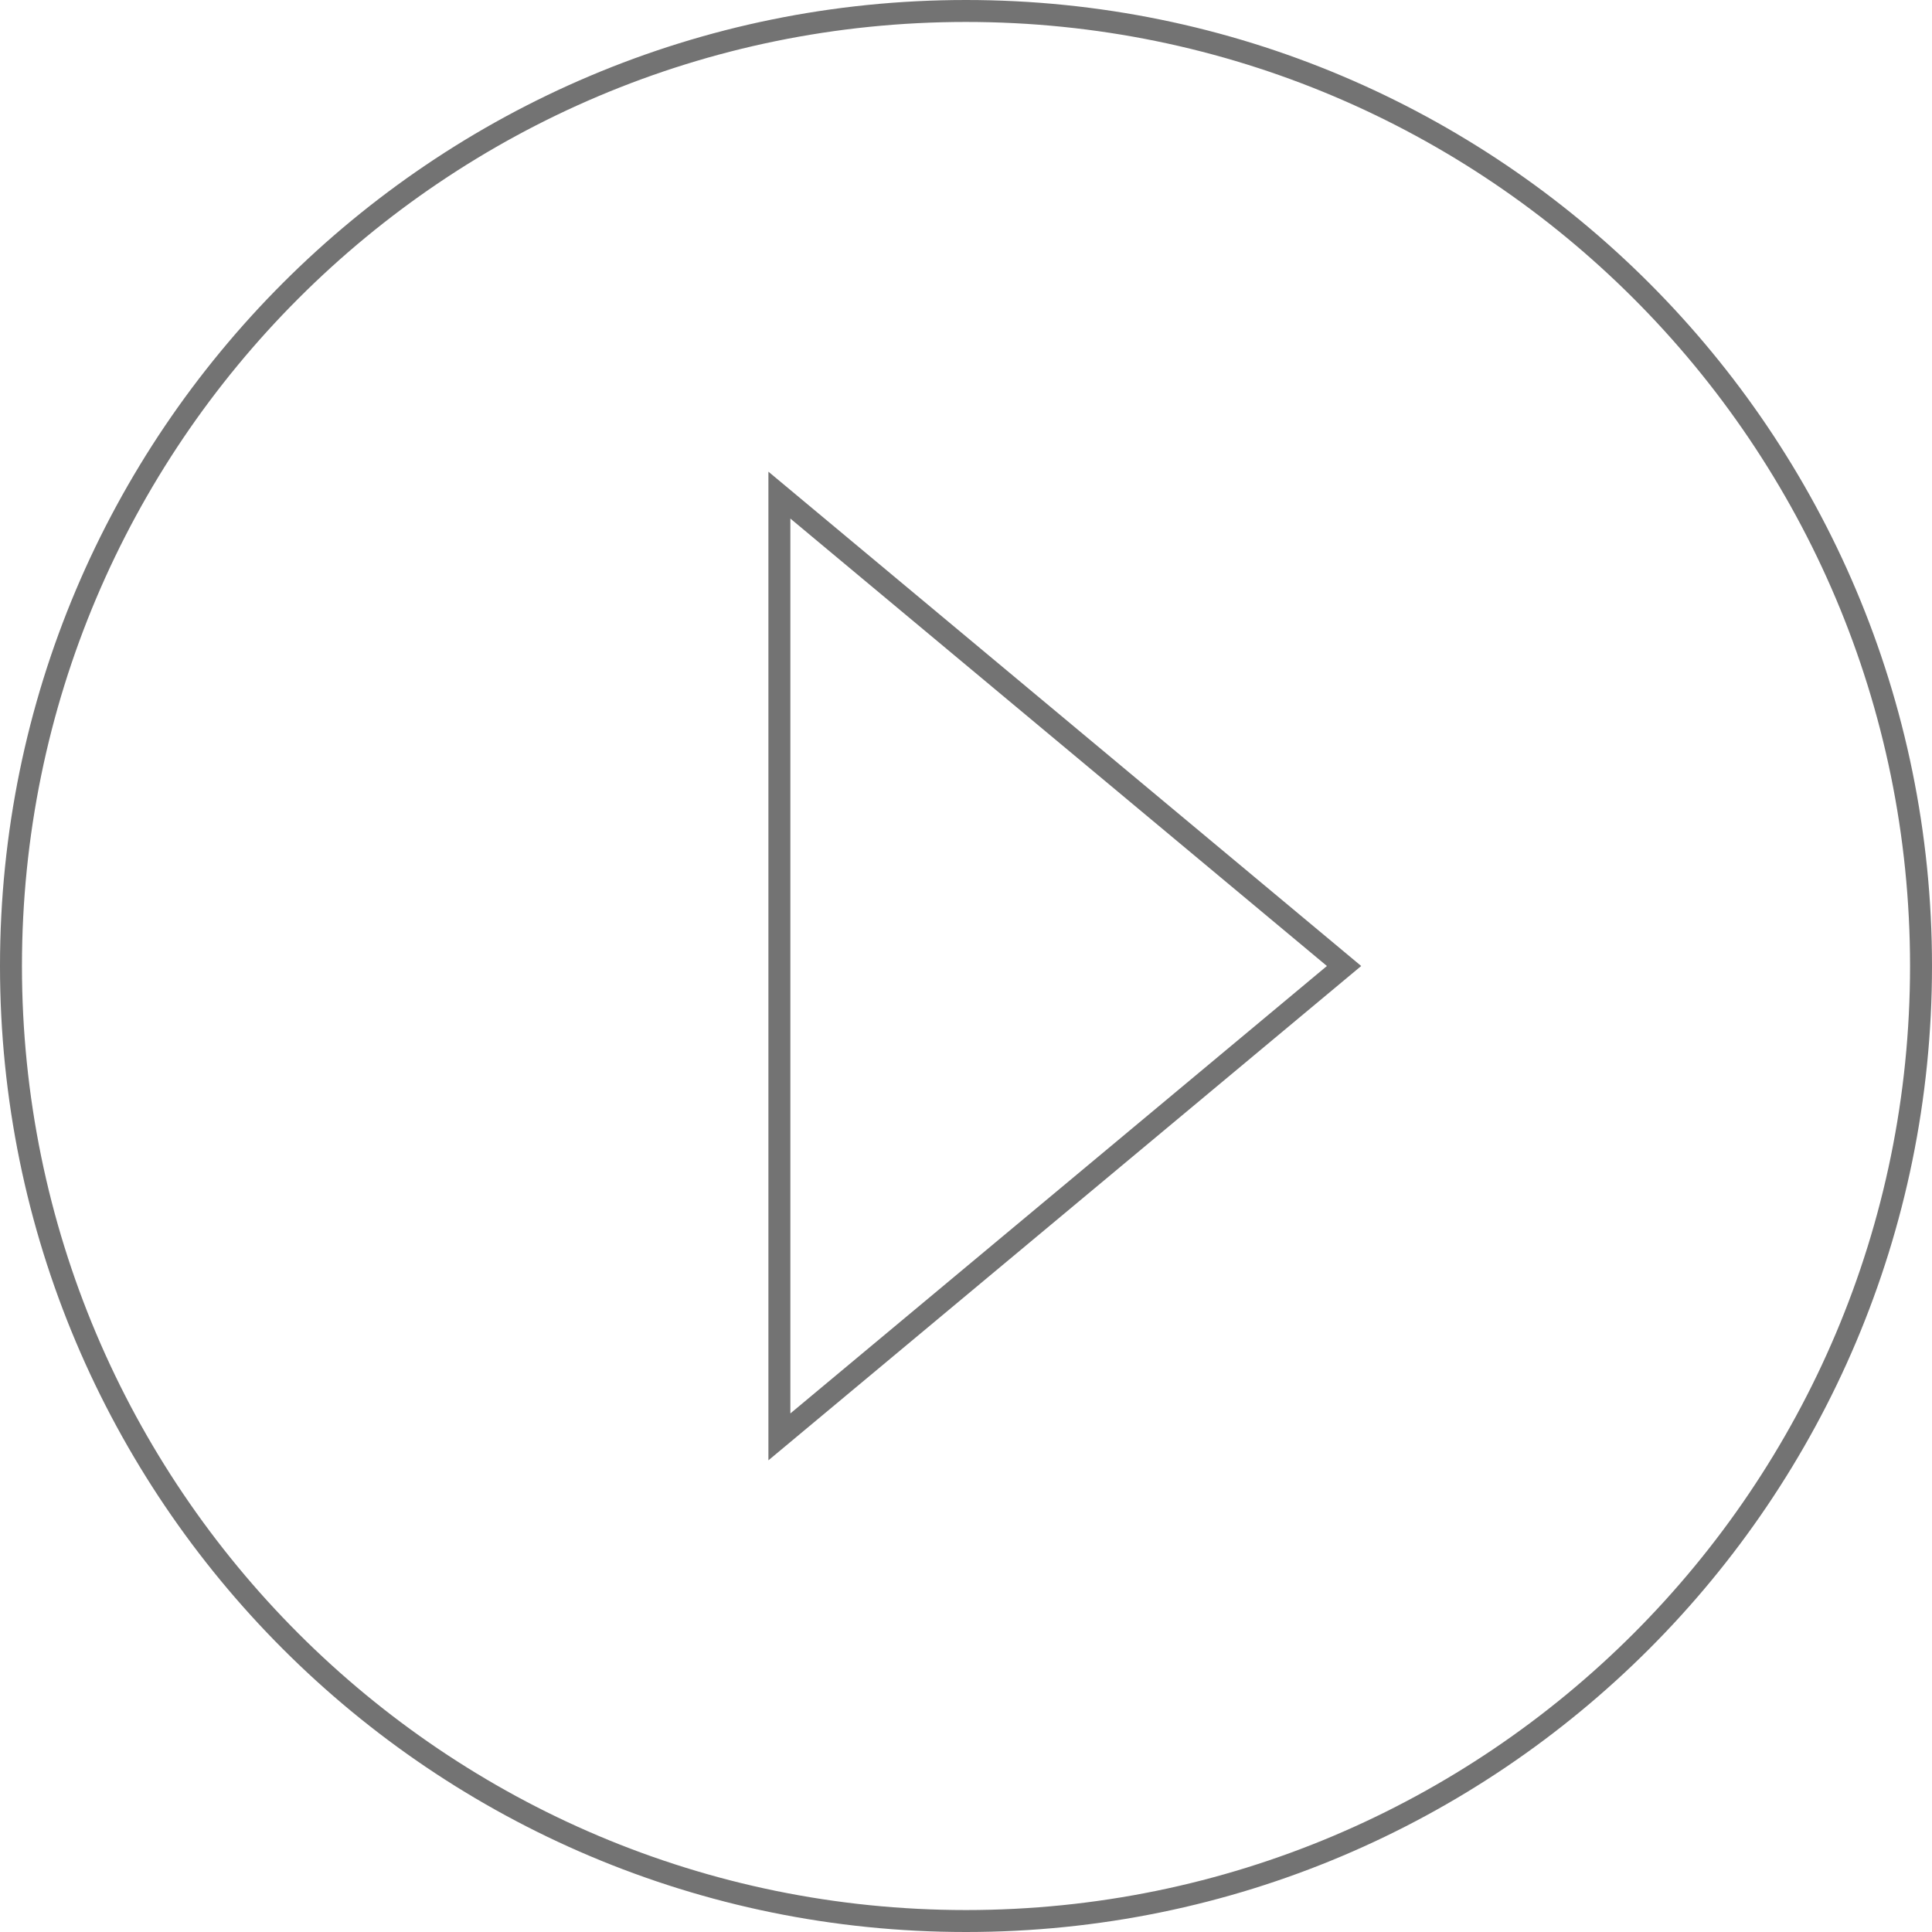
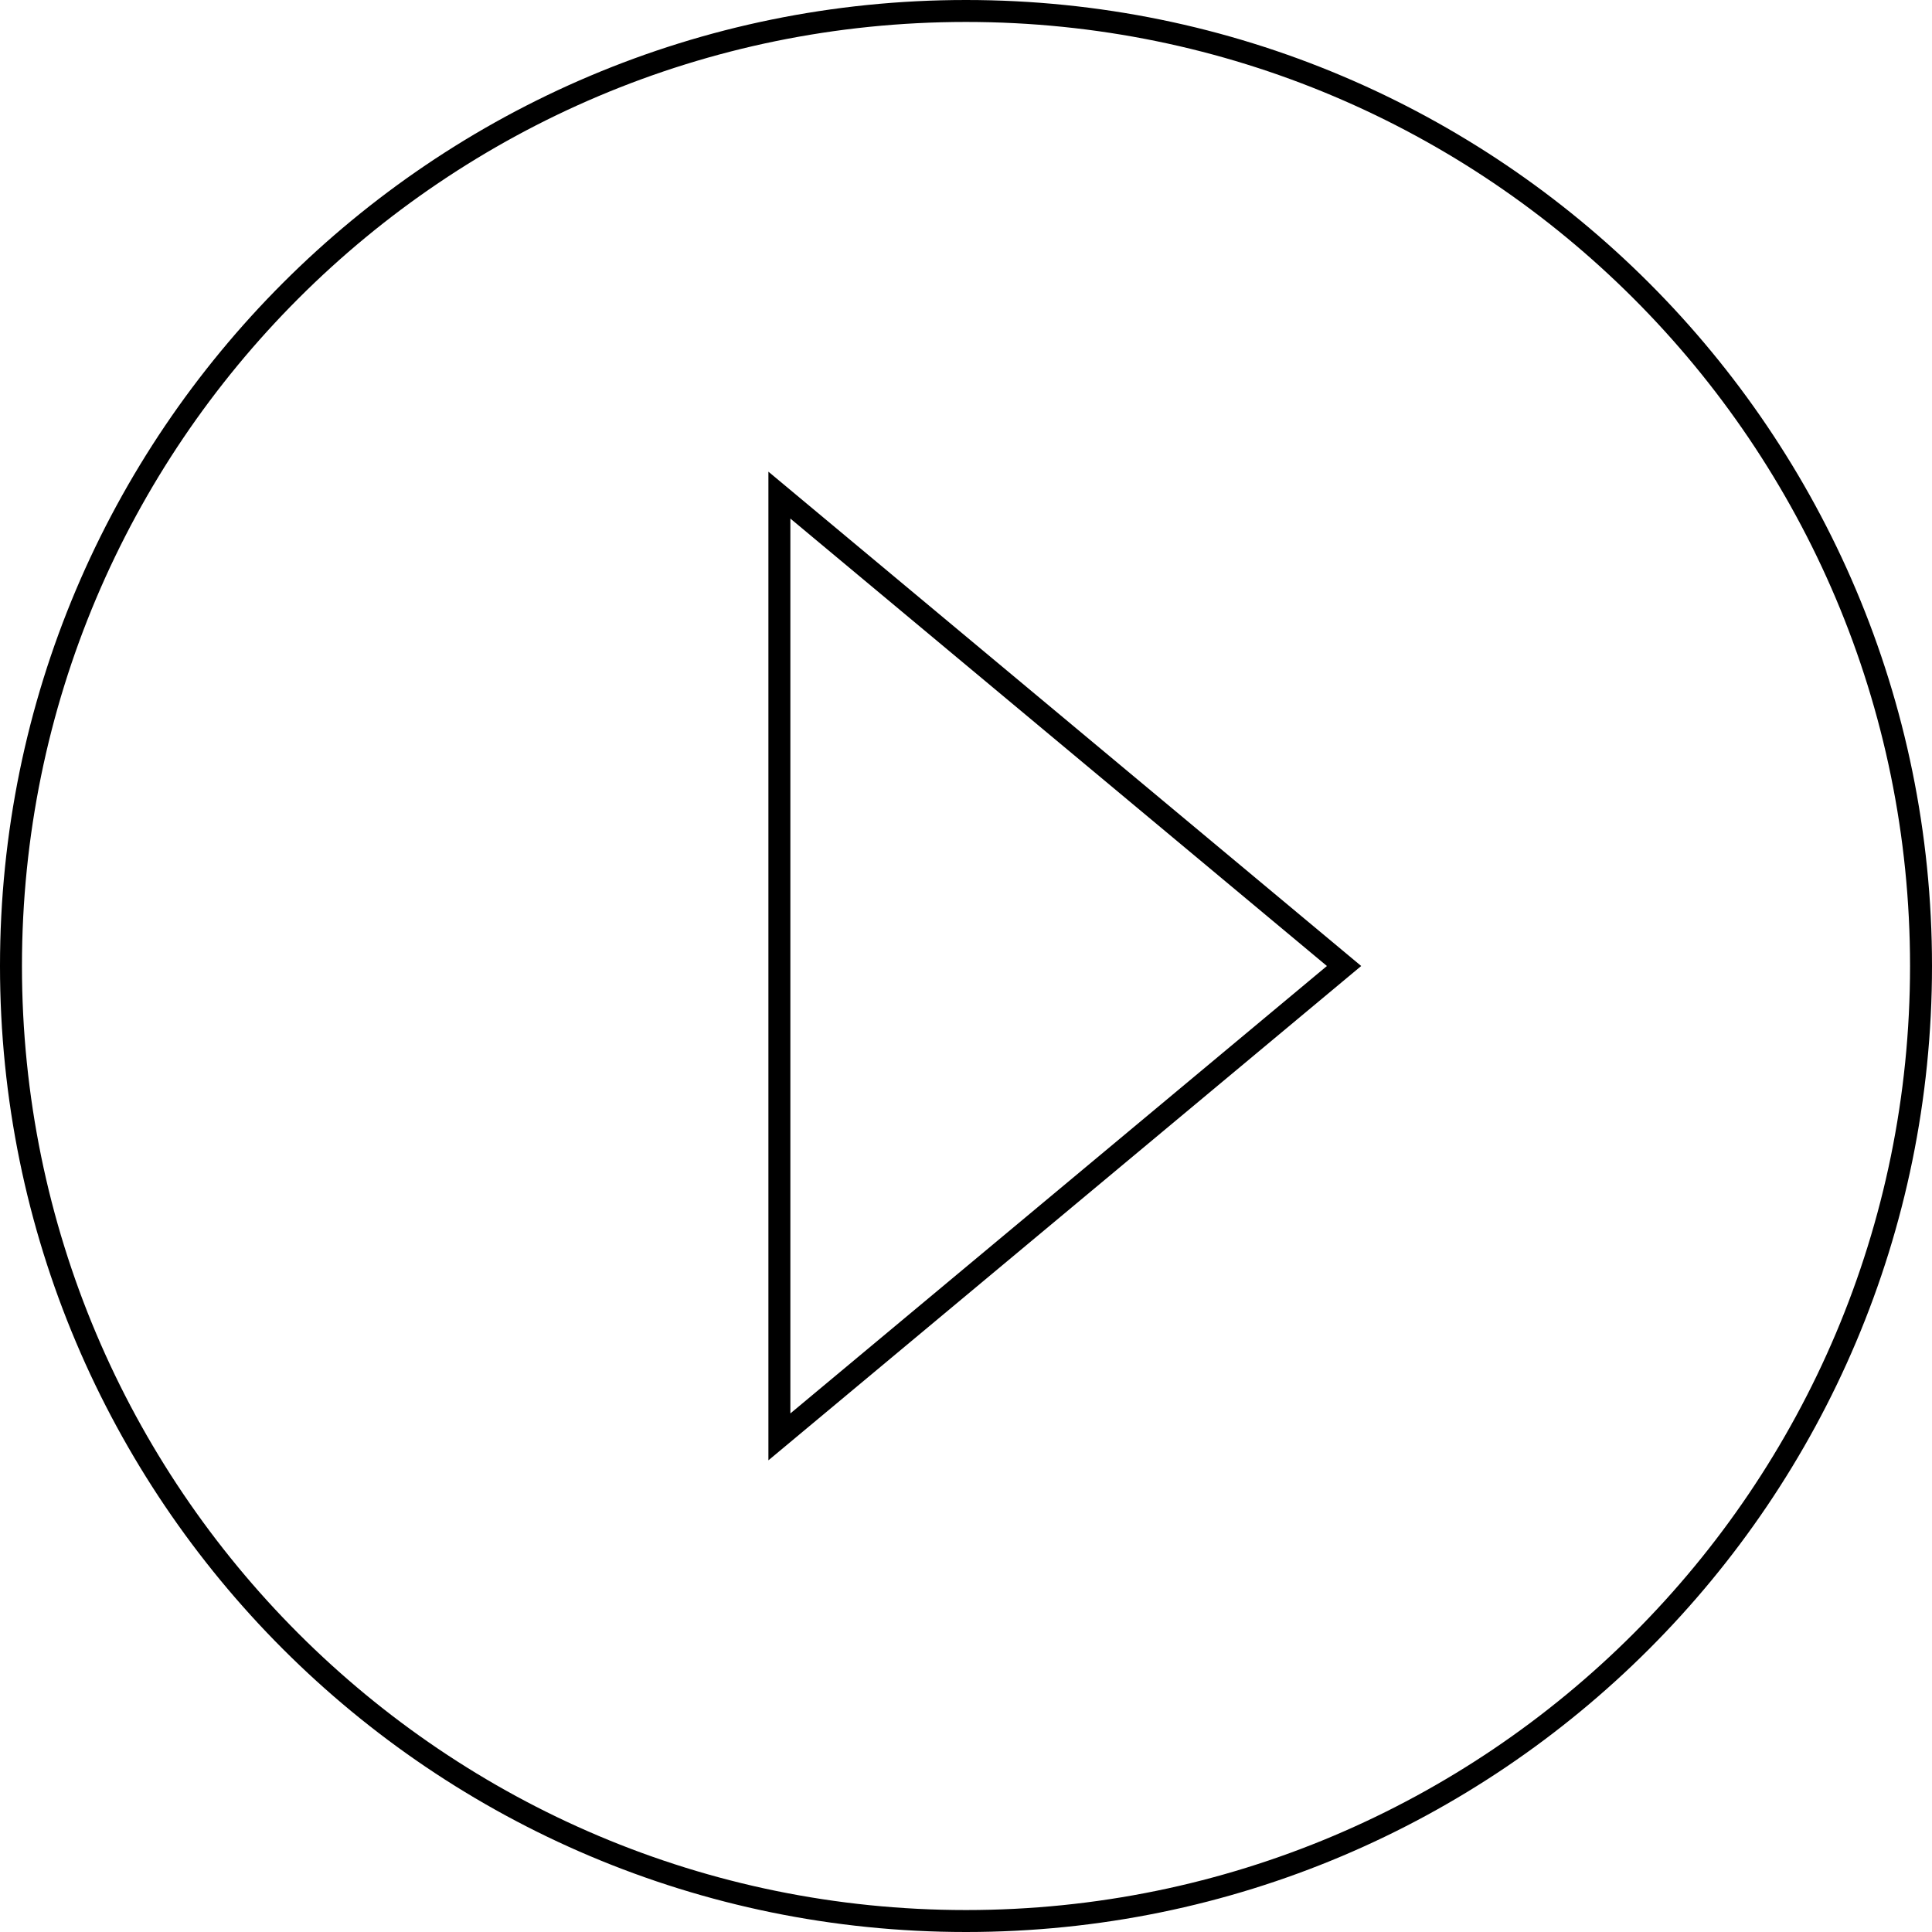
<svg xmlns="http://www.w3.org/2000/svg" width="44" height="44" viewBox="0 0 44 44" fill="none">
-   <rect x="43.75" y="0.25" width="43.5" height="43.5" rx="21.75" transform="rotate(90 43.75 0.25)" stroke="#737373" stroke-width="0.5" />
-   <path d="M17.75 11.276L30.61 22L17.75 32.724L17.75 11.276Z" stroke="#737373" stroke-width="0.5" />
+   <rect x="43.75" y="0.25" width="43.5" height="43.5" rx="21.75" transform="rotate(90 43.75 0.25)" stroke="black" stroke-width="0.5" />
+   <path d="M17.75 11.276L30.61 22L17.75 32.724L17.75 11.276Z" stroke="black" stroke-width="0.5" />
</svg>
